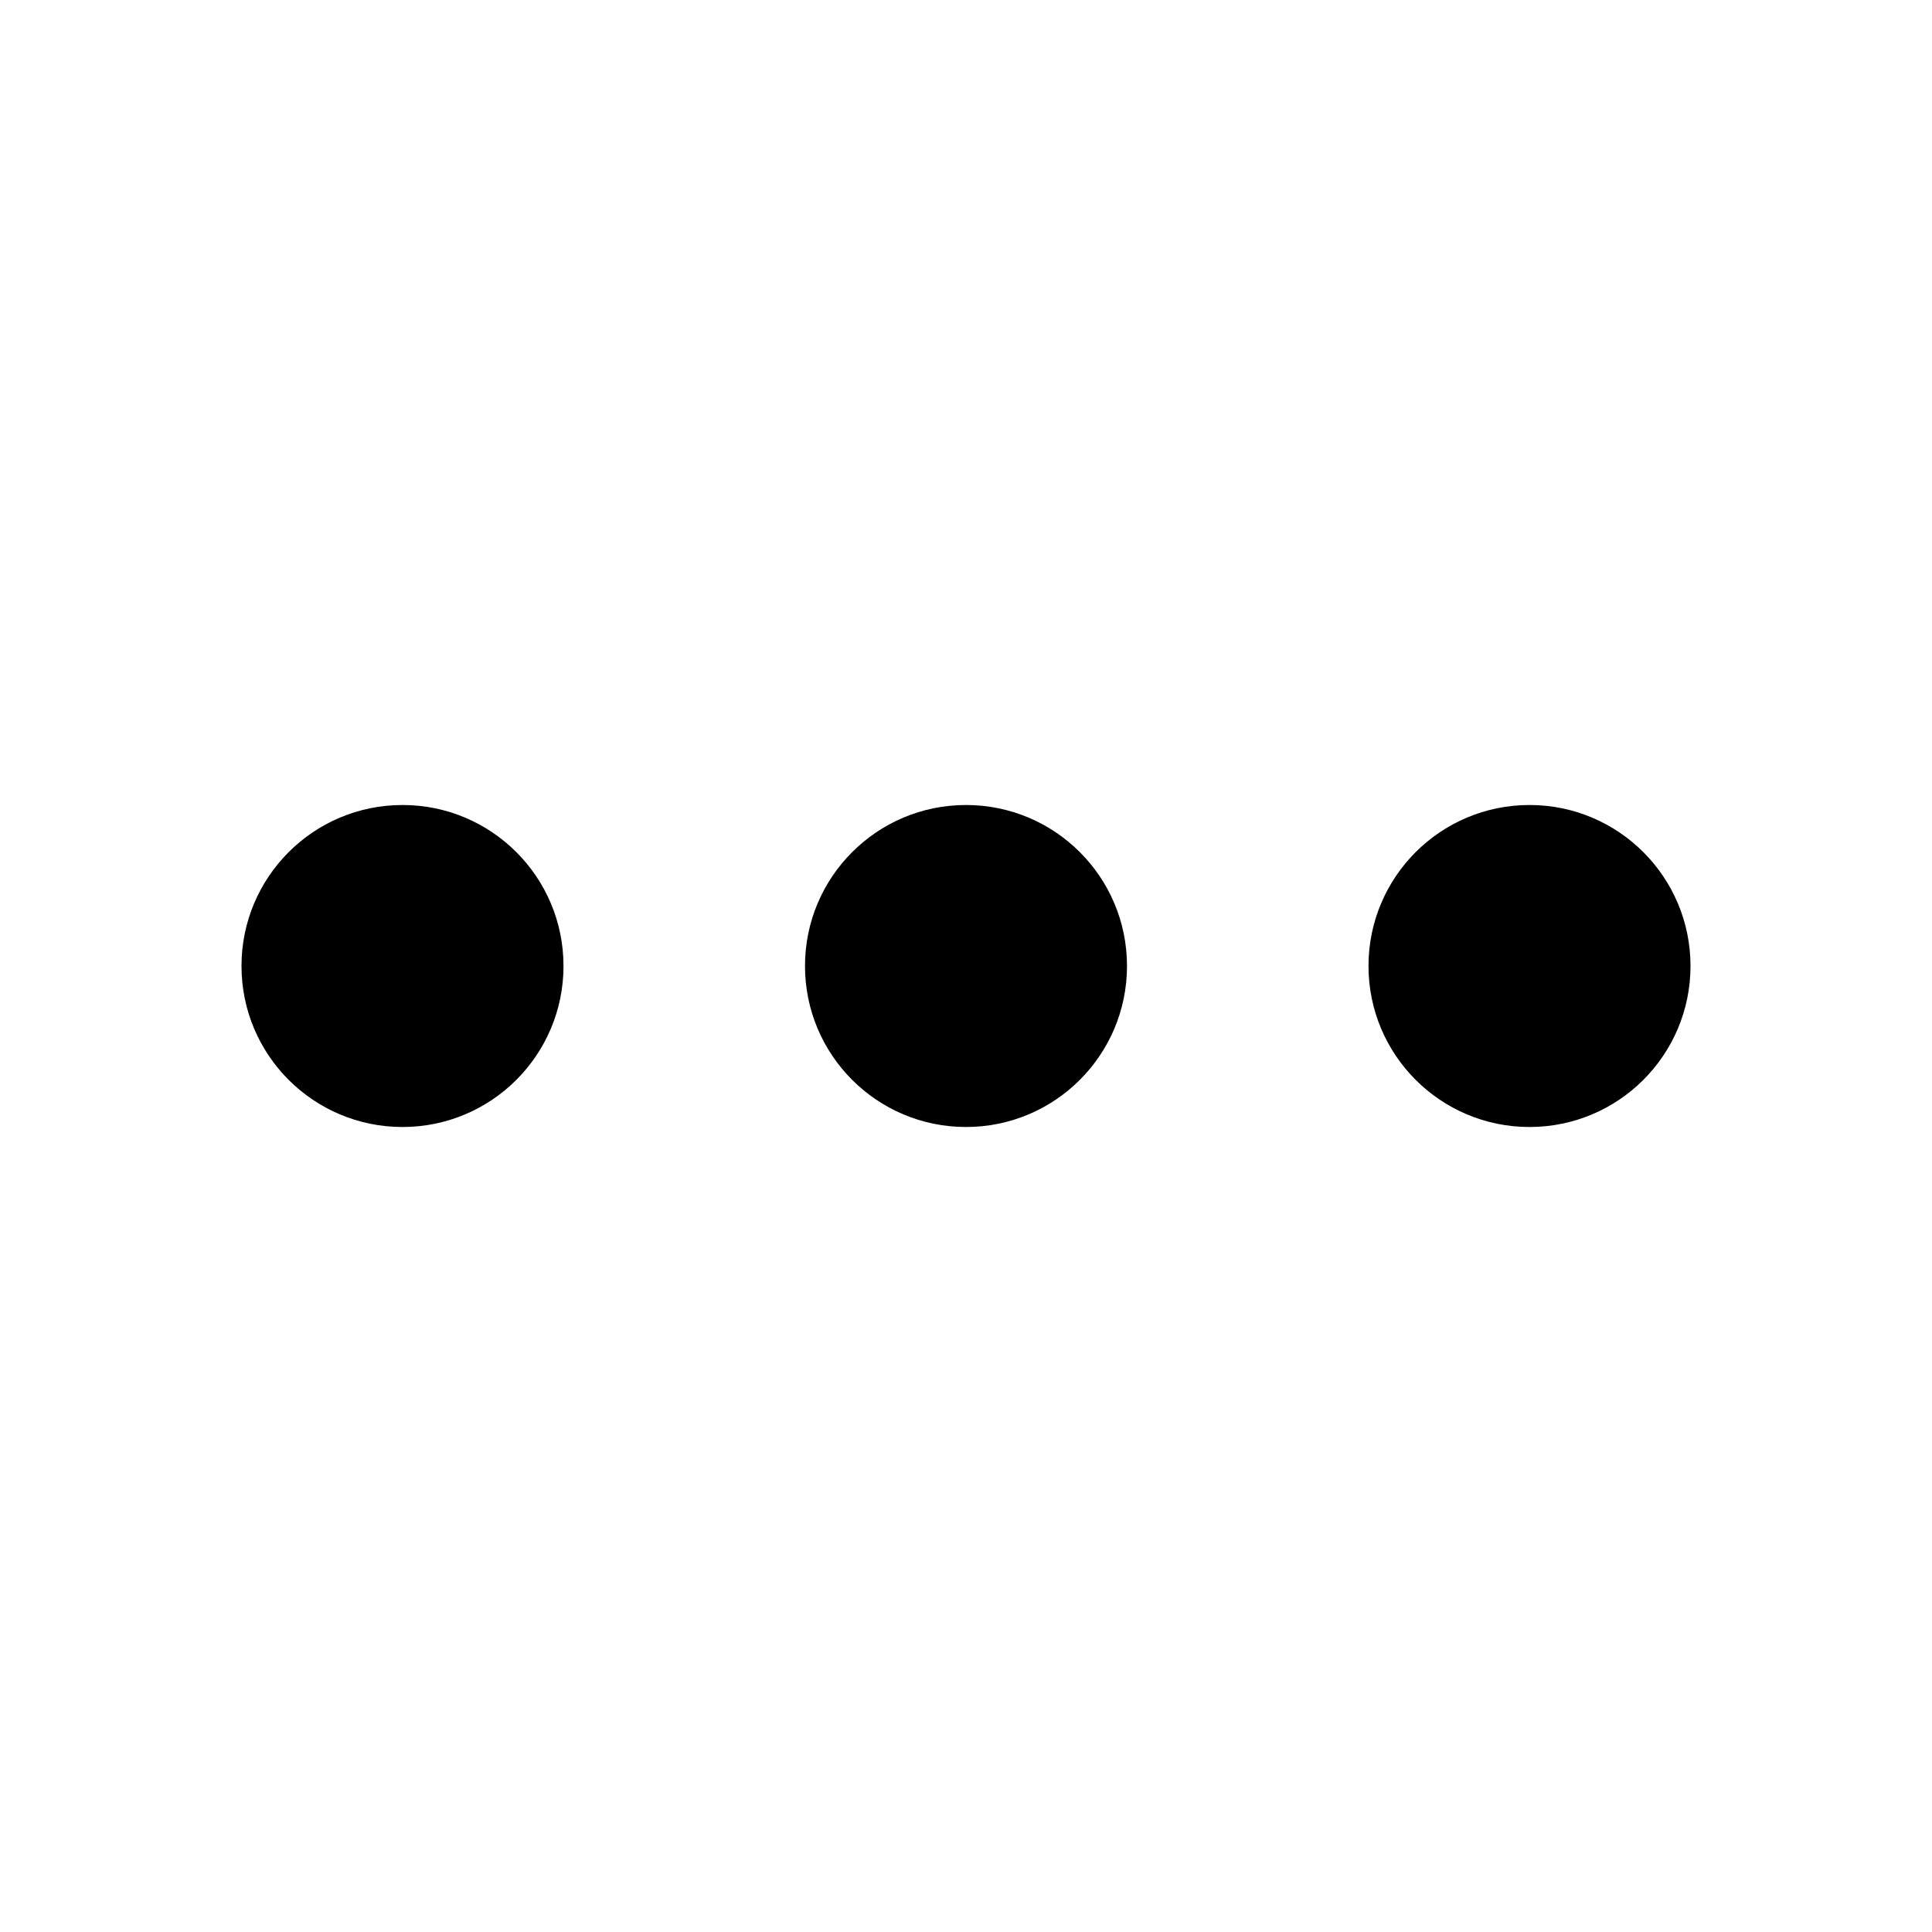
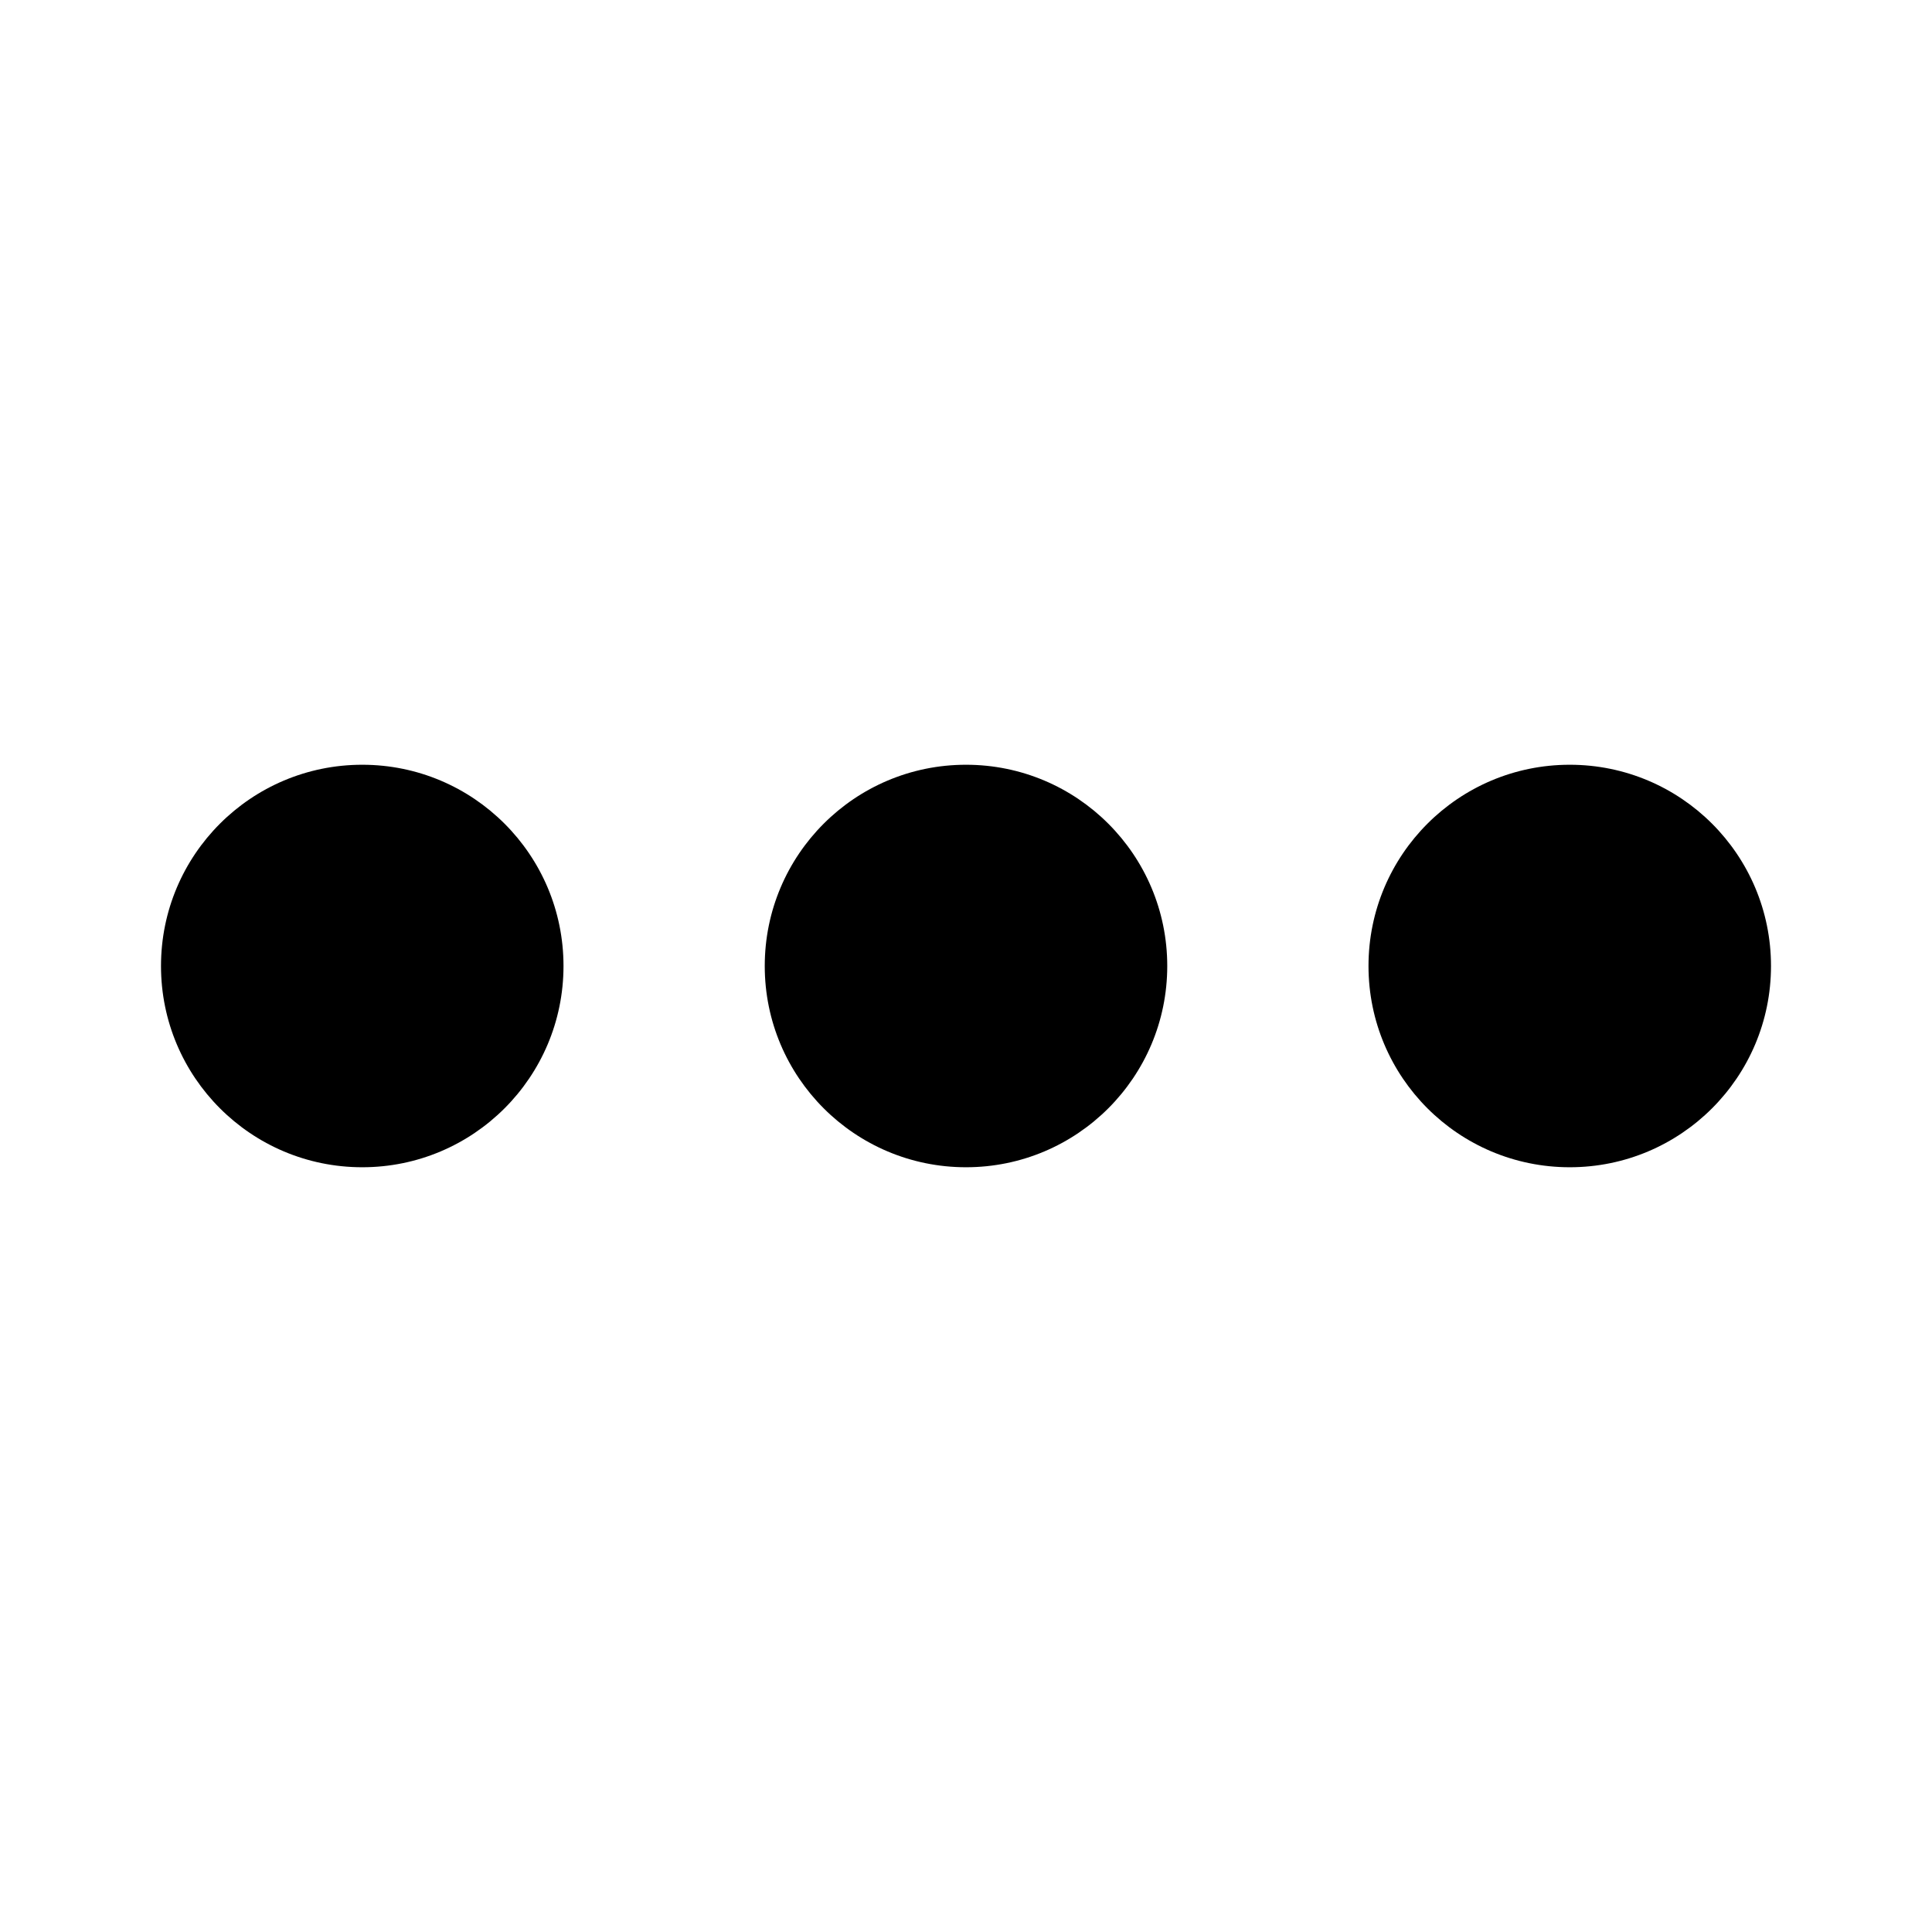
<svg xmlns="http://www.w3.org/2000/svg" width="24" height="24" viewBox="0 0 24 24">
-   <path d="M12,10 C13.105,10 14,10.895 14,12 C14,13.105 13.105,14 12,14 C10.895,14 10,13.105 10,12 C10,10.895 10.895,10 12,10 Z M5,10 C6.105,10 7,10.895 7,12 C7,13.105 6.105,14 5,14 C3.895,14 3,13.105 3,12 C3,10.895 3.895,10 5,10 Z M19,10 C20.105,10 21,10.895 21,12 C21,13.105 20.105,14 19,14 C17.895,14 17,13.105 17,12 C17,10.895 17.895,10 19,10 Z" />
+   <path d="M12,17 C13.381,17 14.5,18.119 14.5,19.5 C14.5,20.881 13.381,22 12,22 C10.619,22 9.5,20.881 9.5,19.5 C9.5,18.119 10.619,17 12,17 Z M12,9.5 C13.381,9.5 14.5,10.619 14.5,12 C14.5,13.381 13.381,14.5 12,14.5 C10.619,14.5 9.5,13.381 9.5,12 C9.5,10.619 10.619,9.5 12,9.5 Z M12,2 C13.381,2 14.5,3.119 14.5,4.5 C14.5,5.881 13.381,7 12,7 C10.619,7 9.5,5.881 9.5,4.5 C9.5,3.119 10.619,2 12,2 Z" transform="rotate(90 12 12)" />
</svg>
